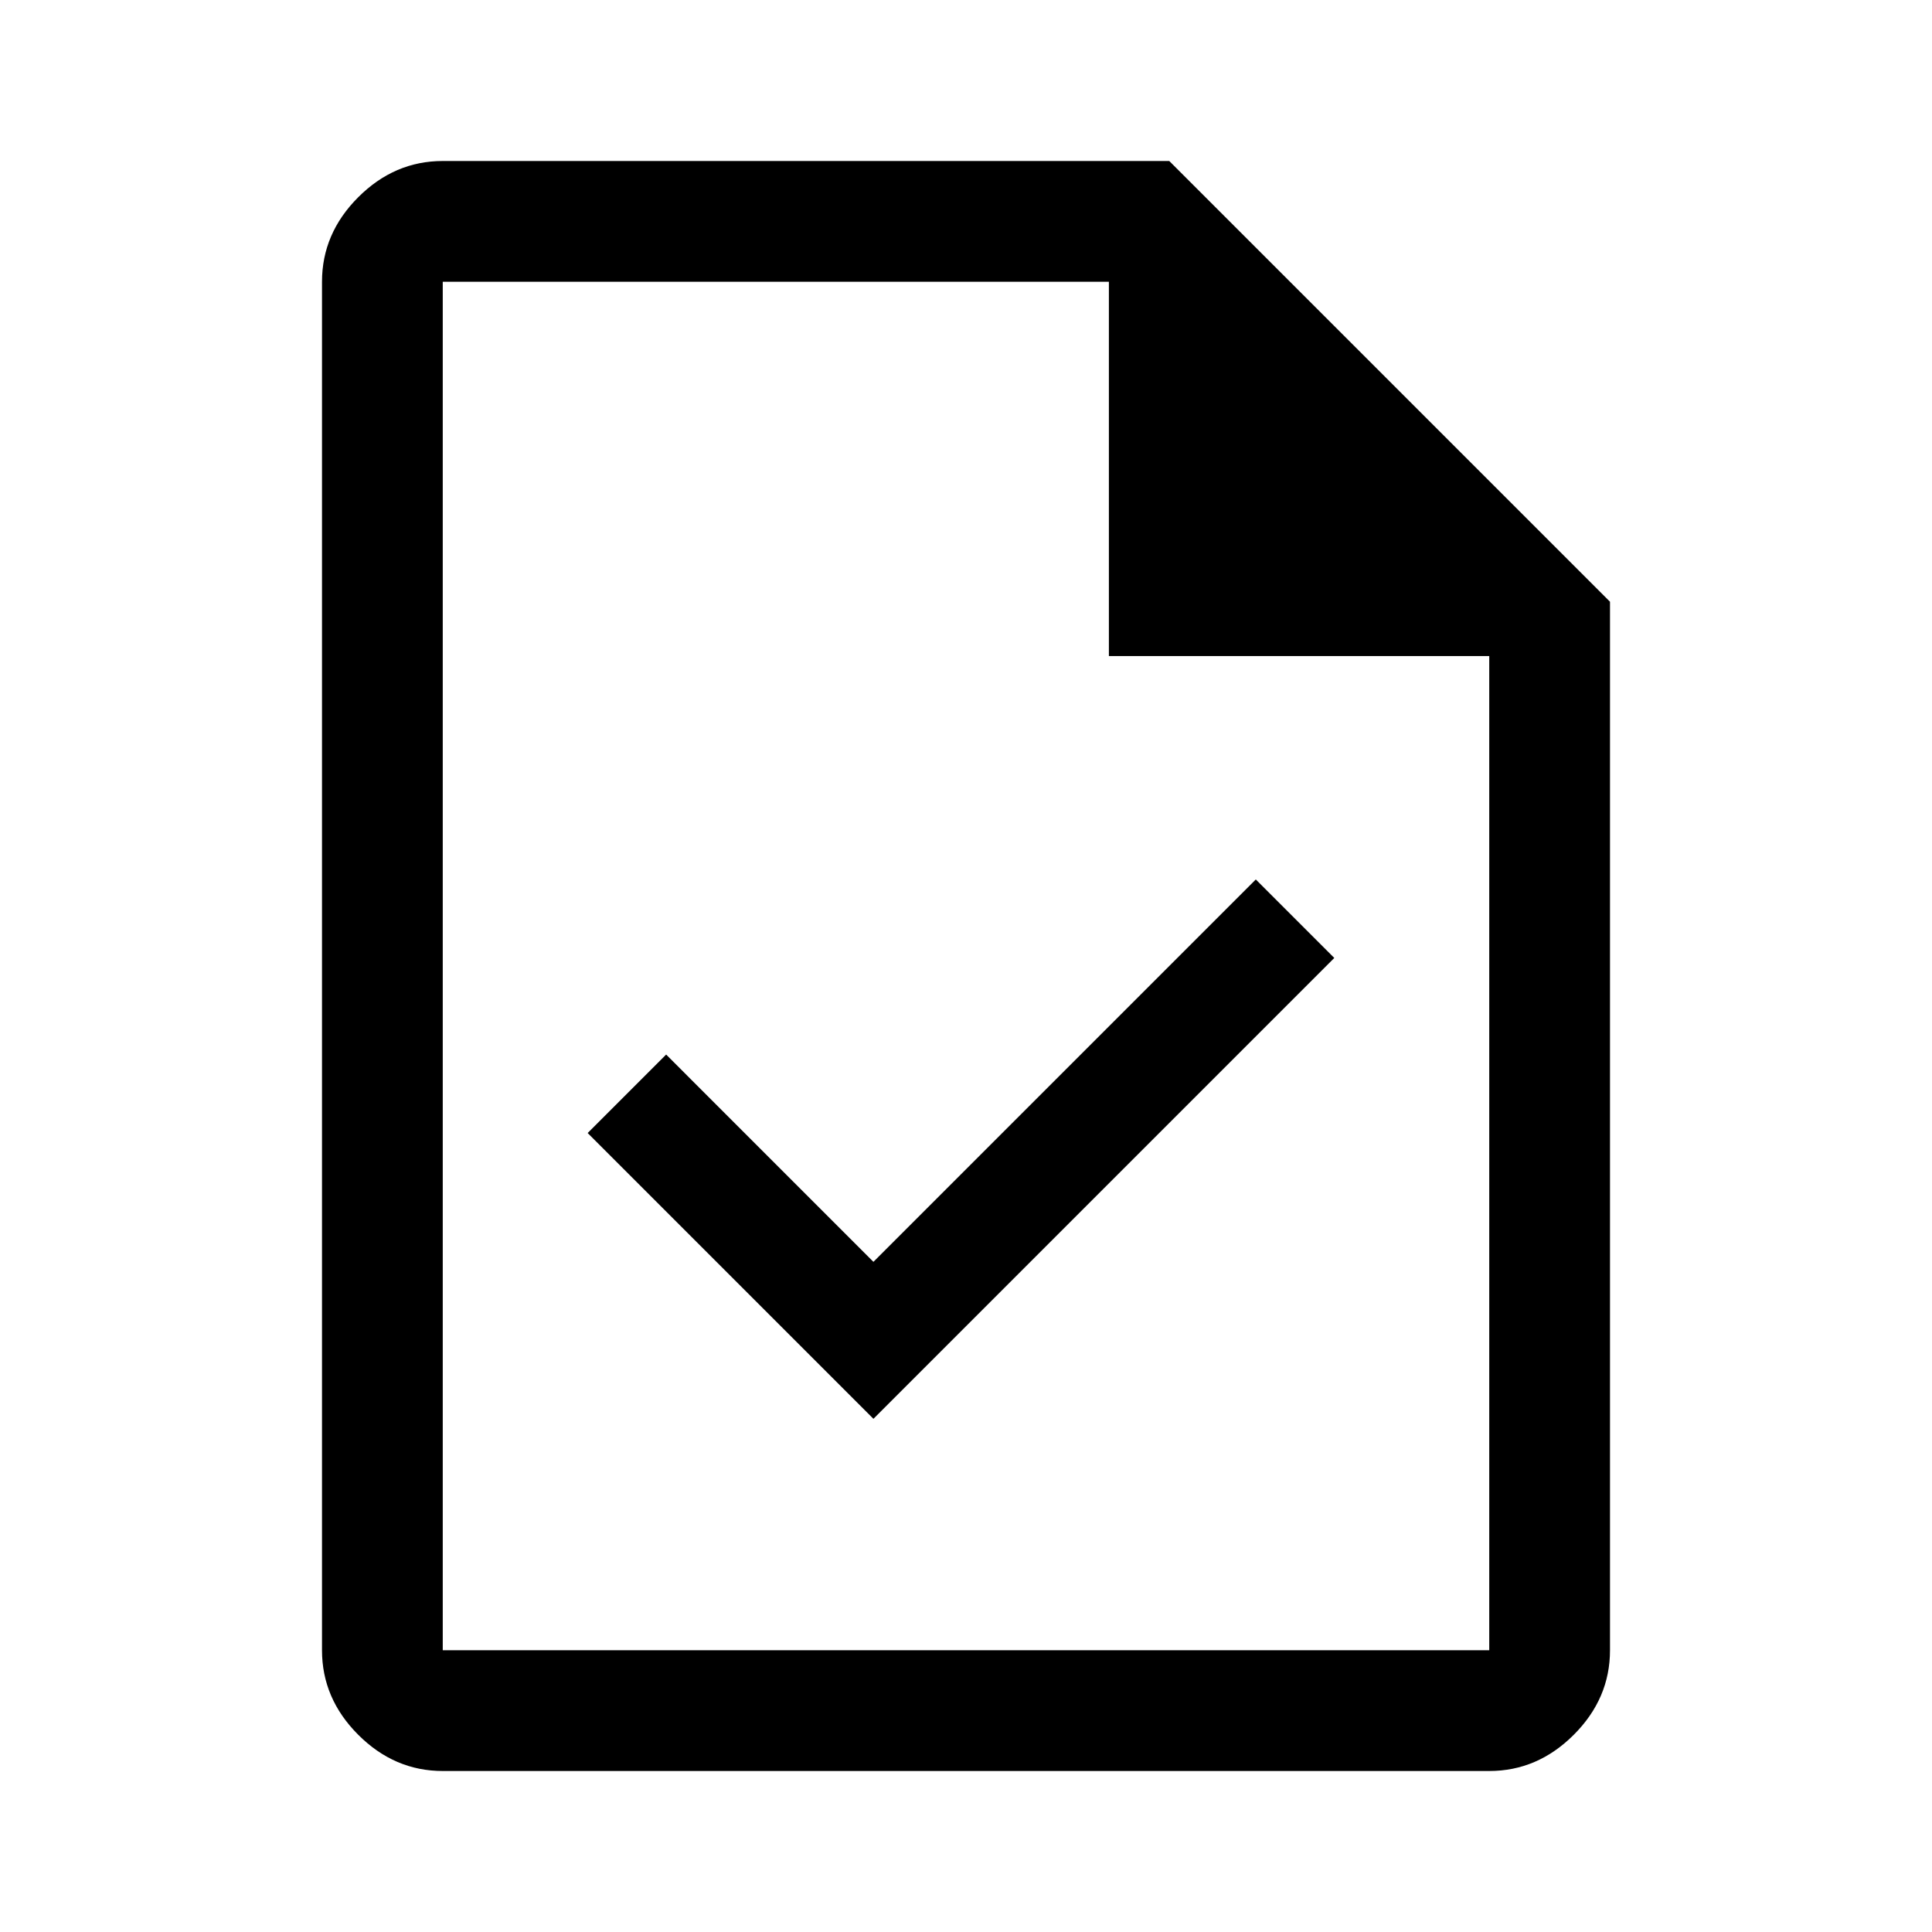
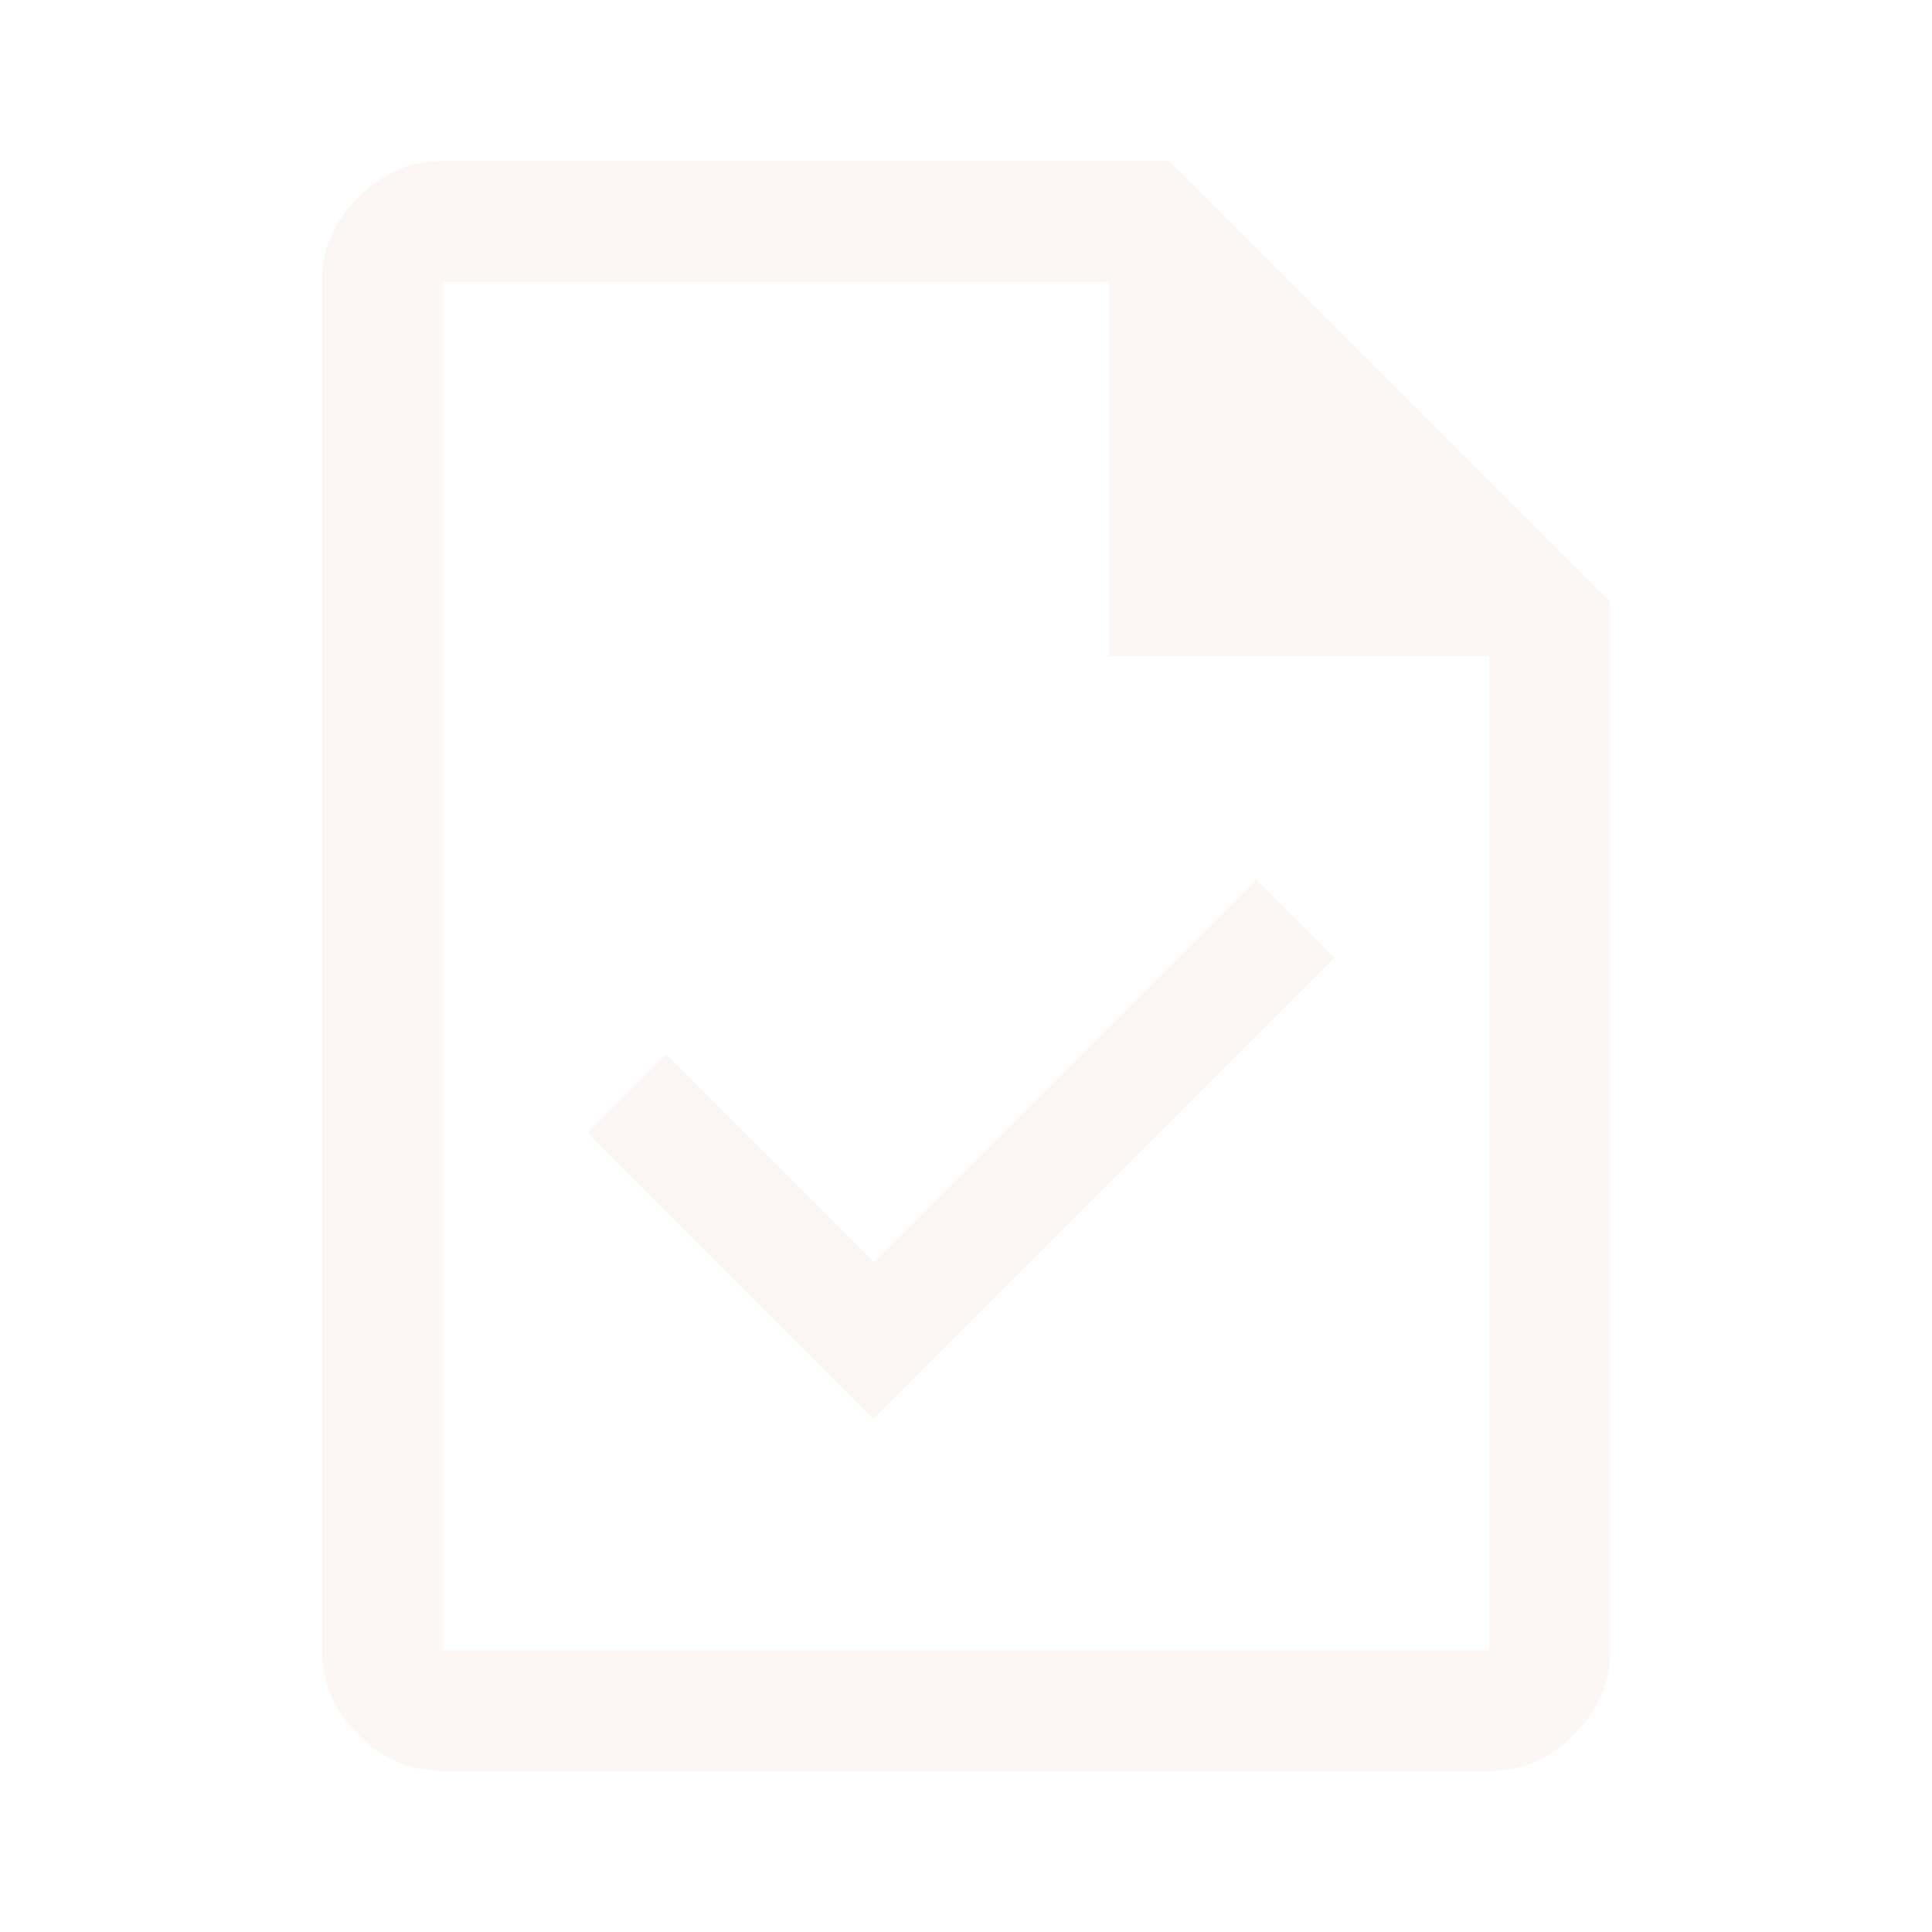
- <svg xmlns="http://www.w3.org/2000/svg" height="48" viewBox="0 96 960 960" width="48">
+ <svg xmlns="http://www.w3.org/2000/svg" fill="#FCF6F5FF" height="48" viewBox="0 96 960 960" width="48">
  <path d="m434 801 229-229-39-39-190 190-103-103-39 39 142 142ZM220 976q-24 0-42-18t-18-42V236q0-24 18-42t42-18h361l219 219v521q0 24-18 42t-42 18H220Zm331-554V236H220v680h520V422H551ZM220 236v186-186 680-680Z" />
</svg>
